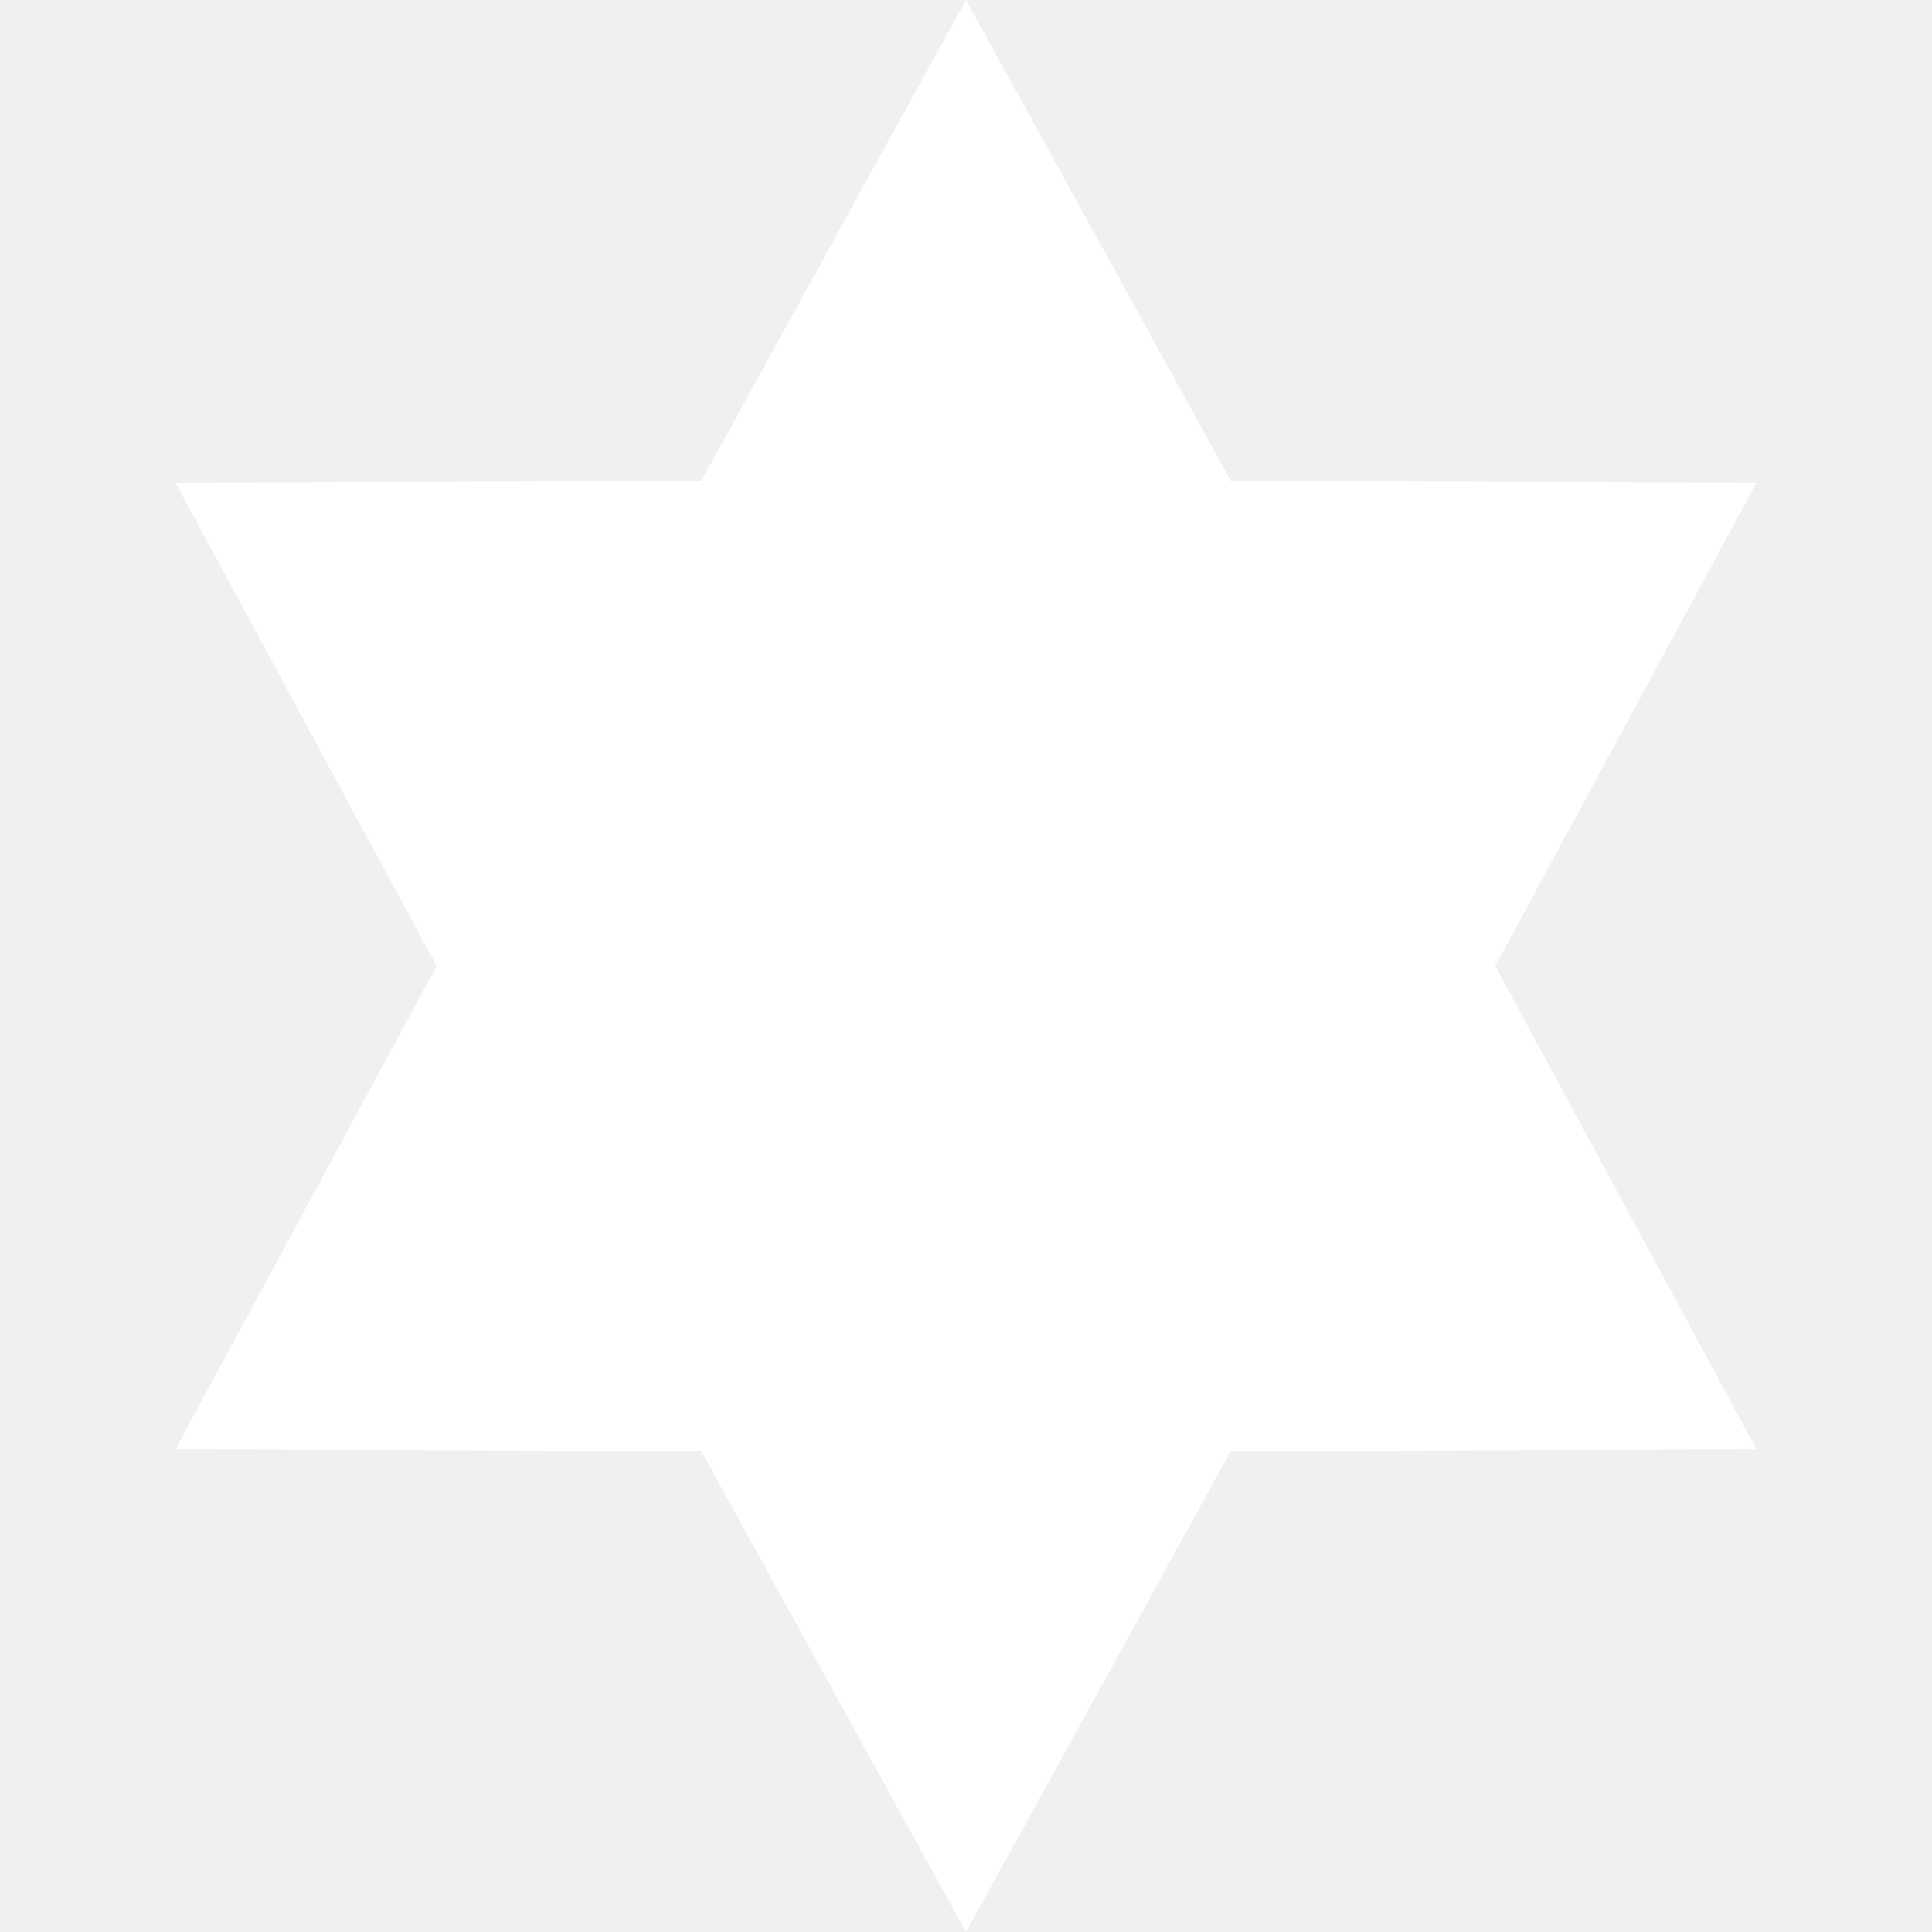
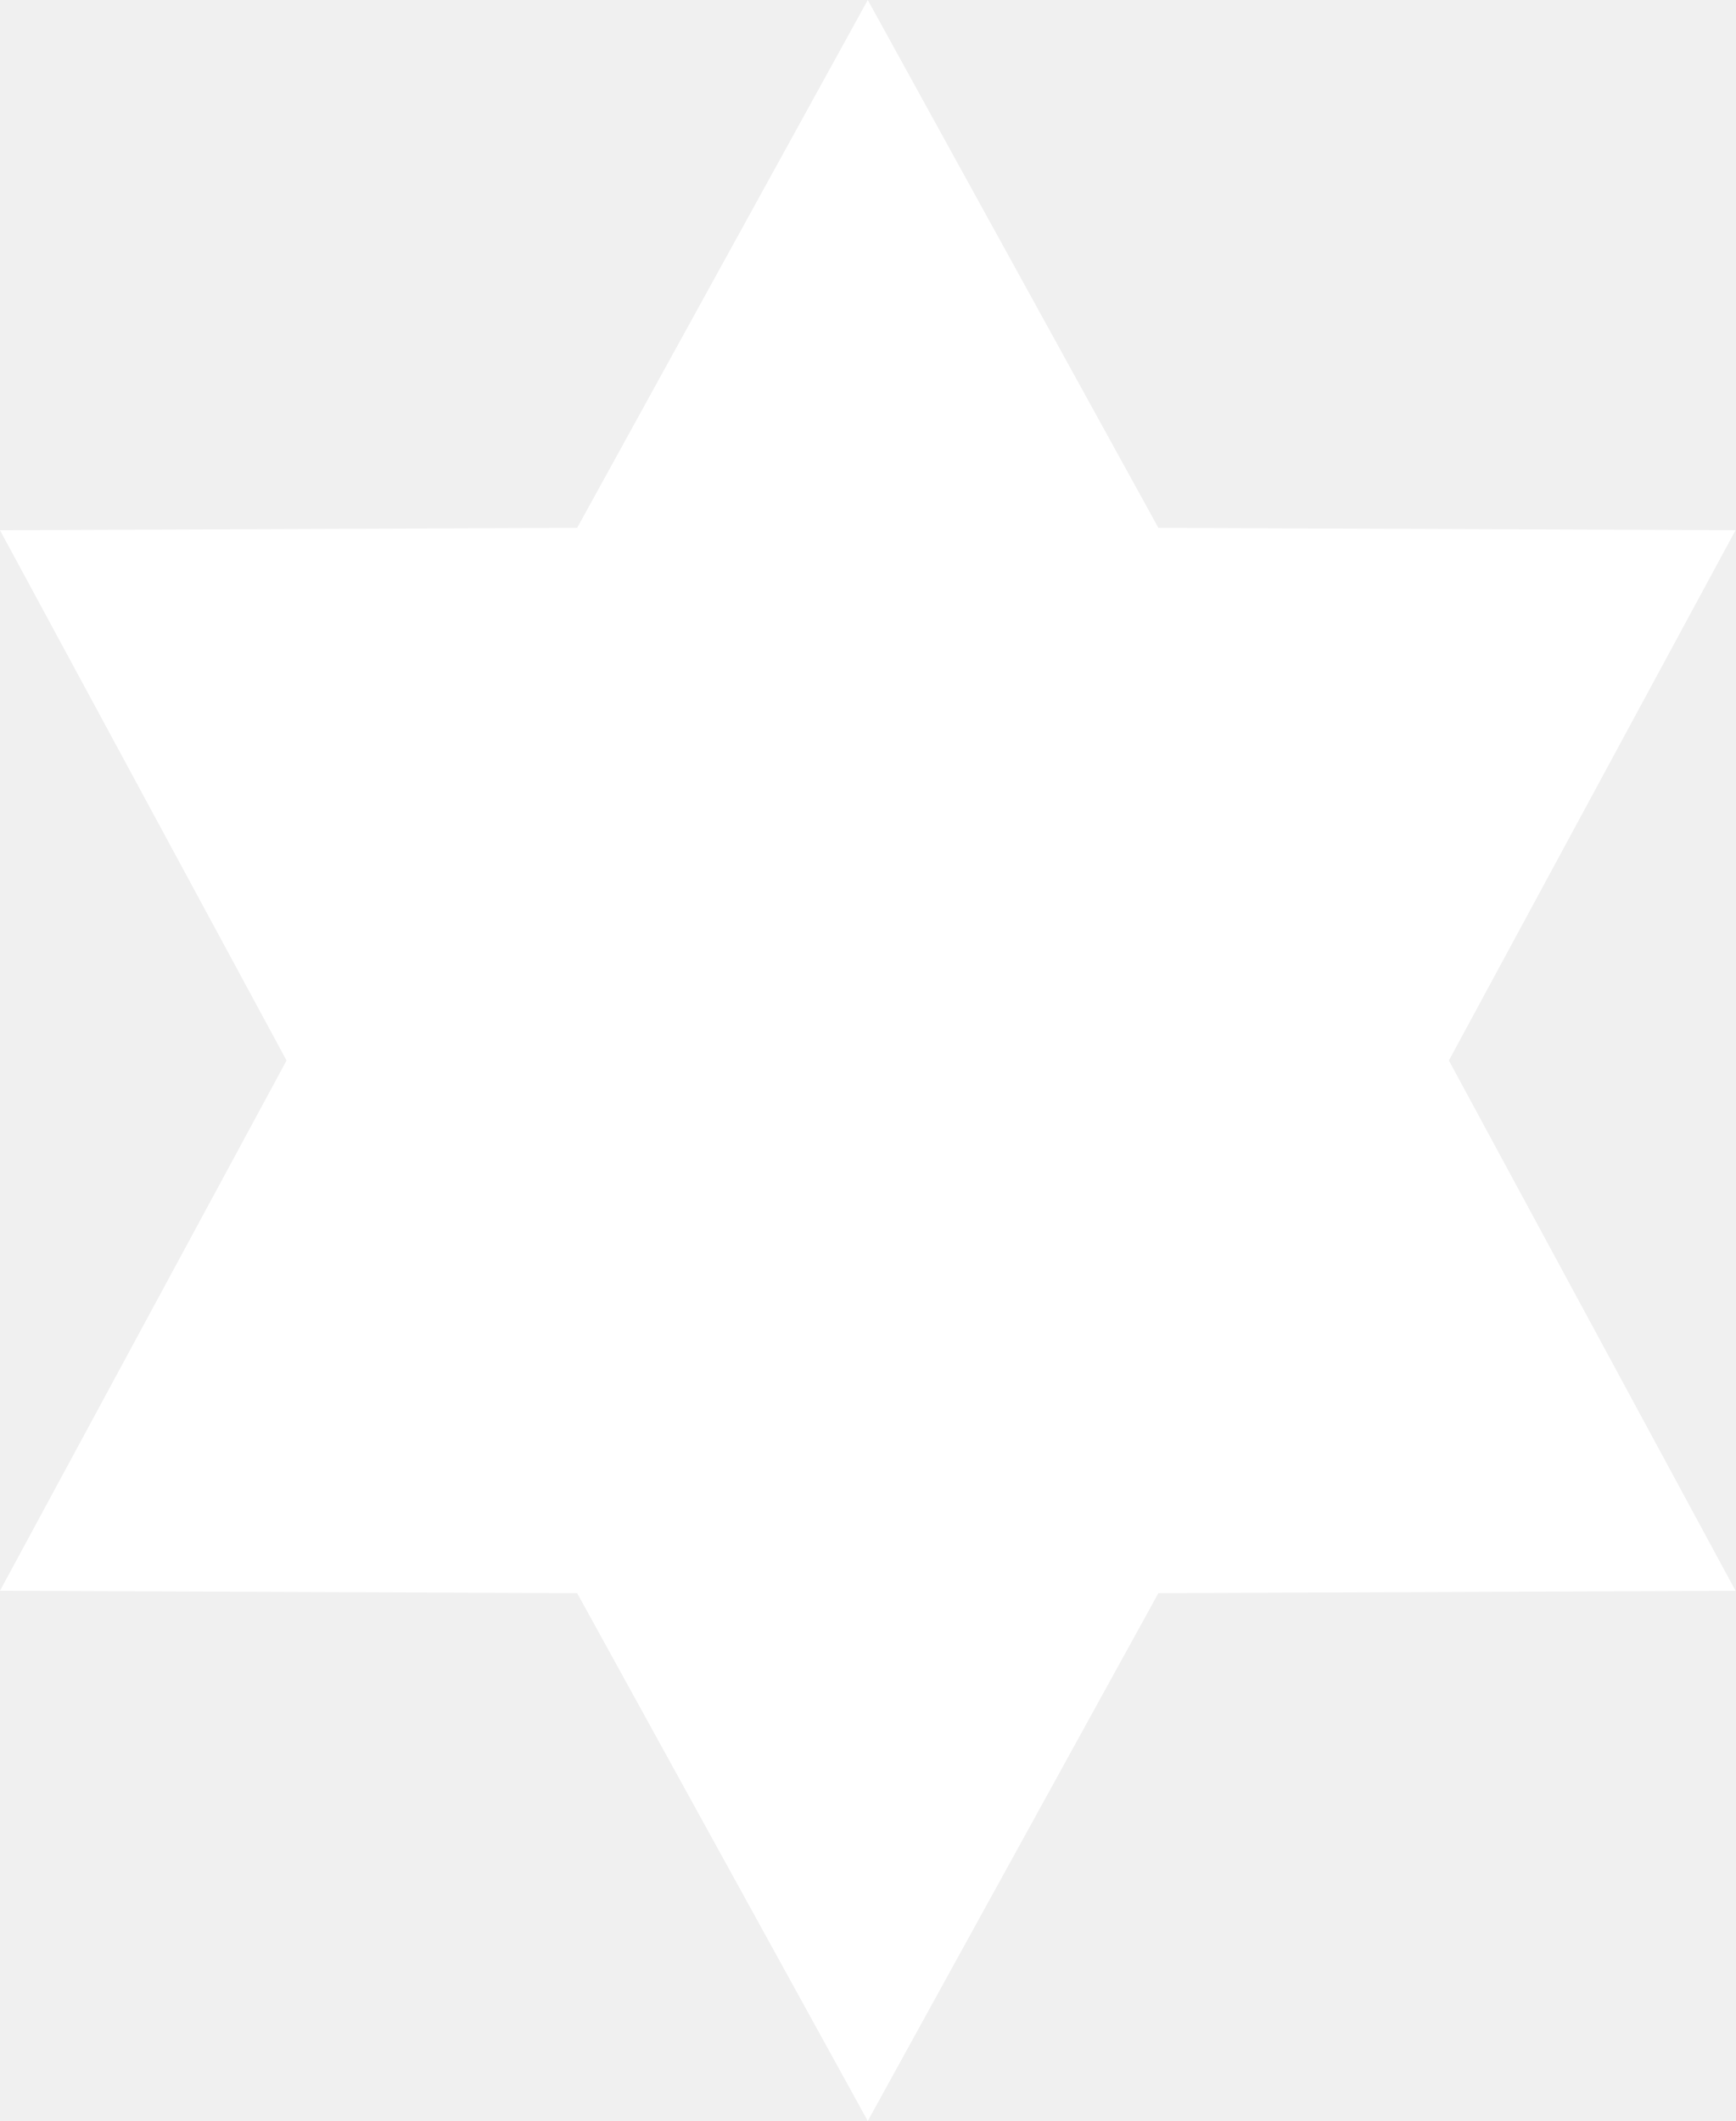
- <svg xmlns="http://www.w3.org/2000/svg" width="22" height="22" viewBox="0 0 22 22" fill="none">
-   <path d="M11 0L14.014 5.475L20 5.5L17.027 11L20 16.5L14.014 16.525L11 22L7.986 16.525L2 16.5L4.972 11L2 5.5L7.986 5.475L11 0Z" fill="#ffffff" />
+ <svg xmlns="http://www.w3.org/2000/svg" width="18" height="22" viewBox="0 0 18 22" fill="none">
+   <path d="M9 0L12.014 5.475L18 5.5L15.027 11L18 16.5L12.014 16.525L9 22L5.986 16.525L0 16.5L2.972 11L0 5.5L5.986 5.475L9 0Z" fill="white" />
</svg>
